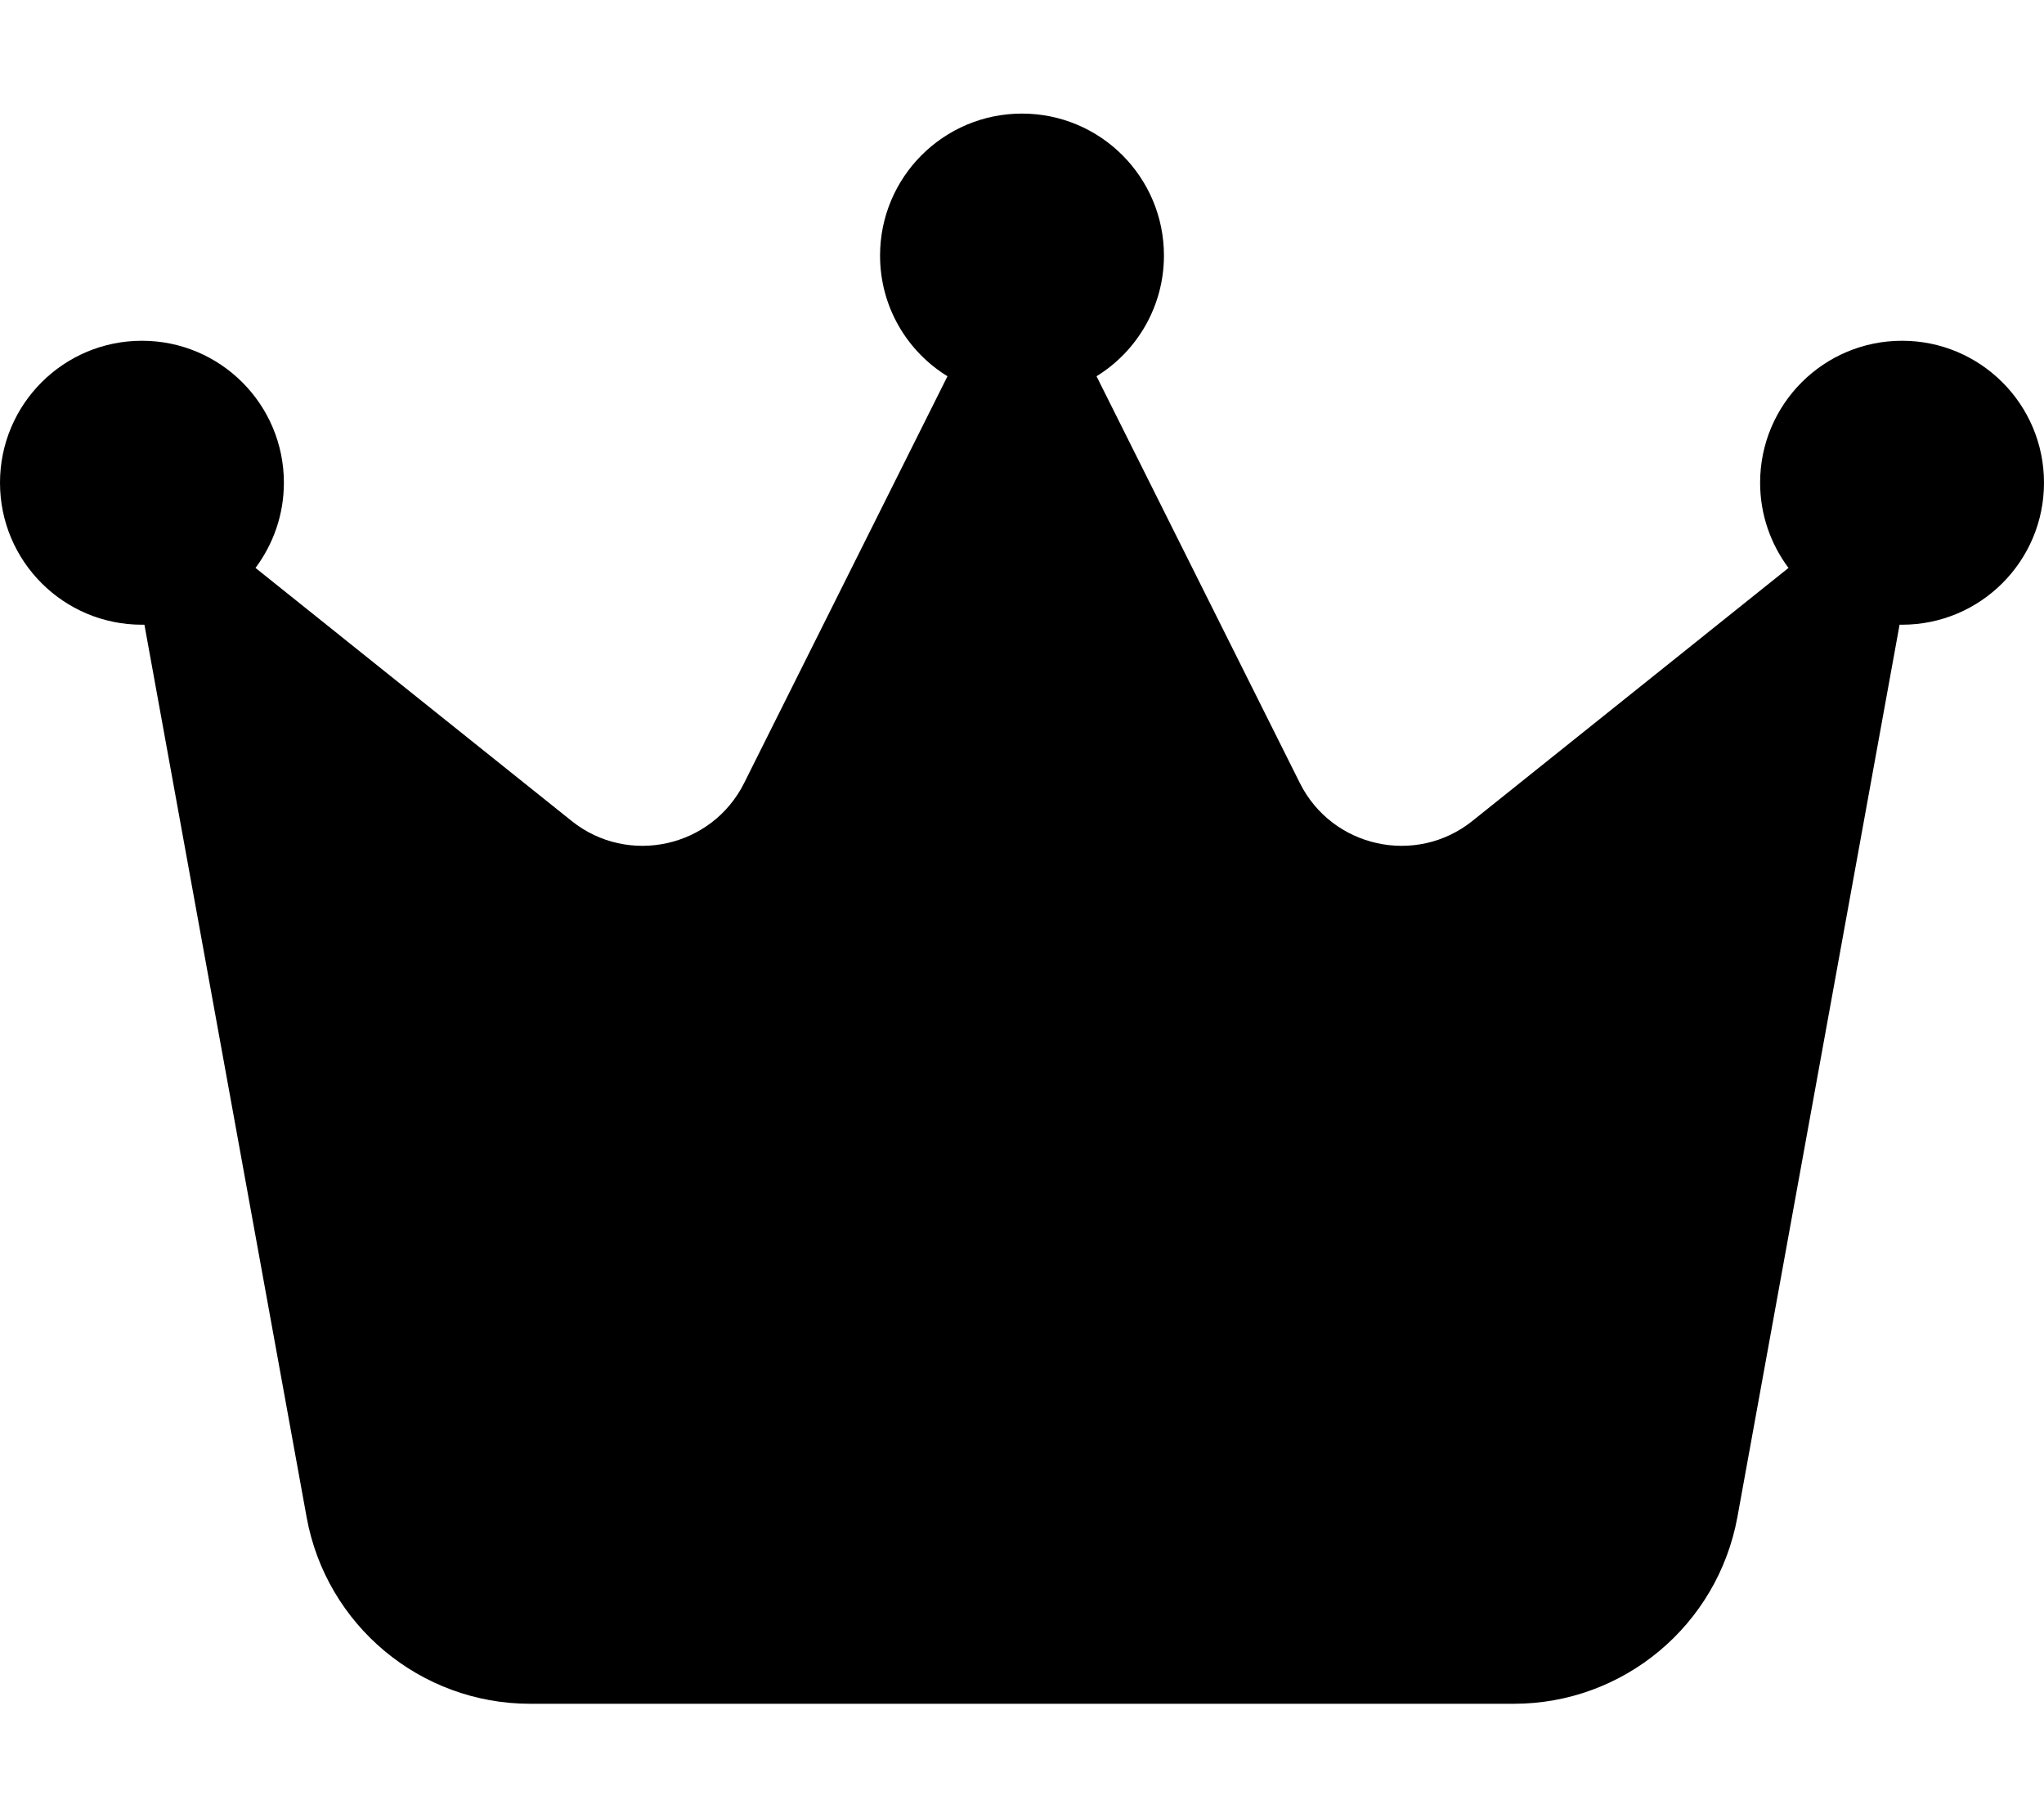
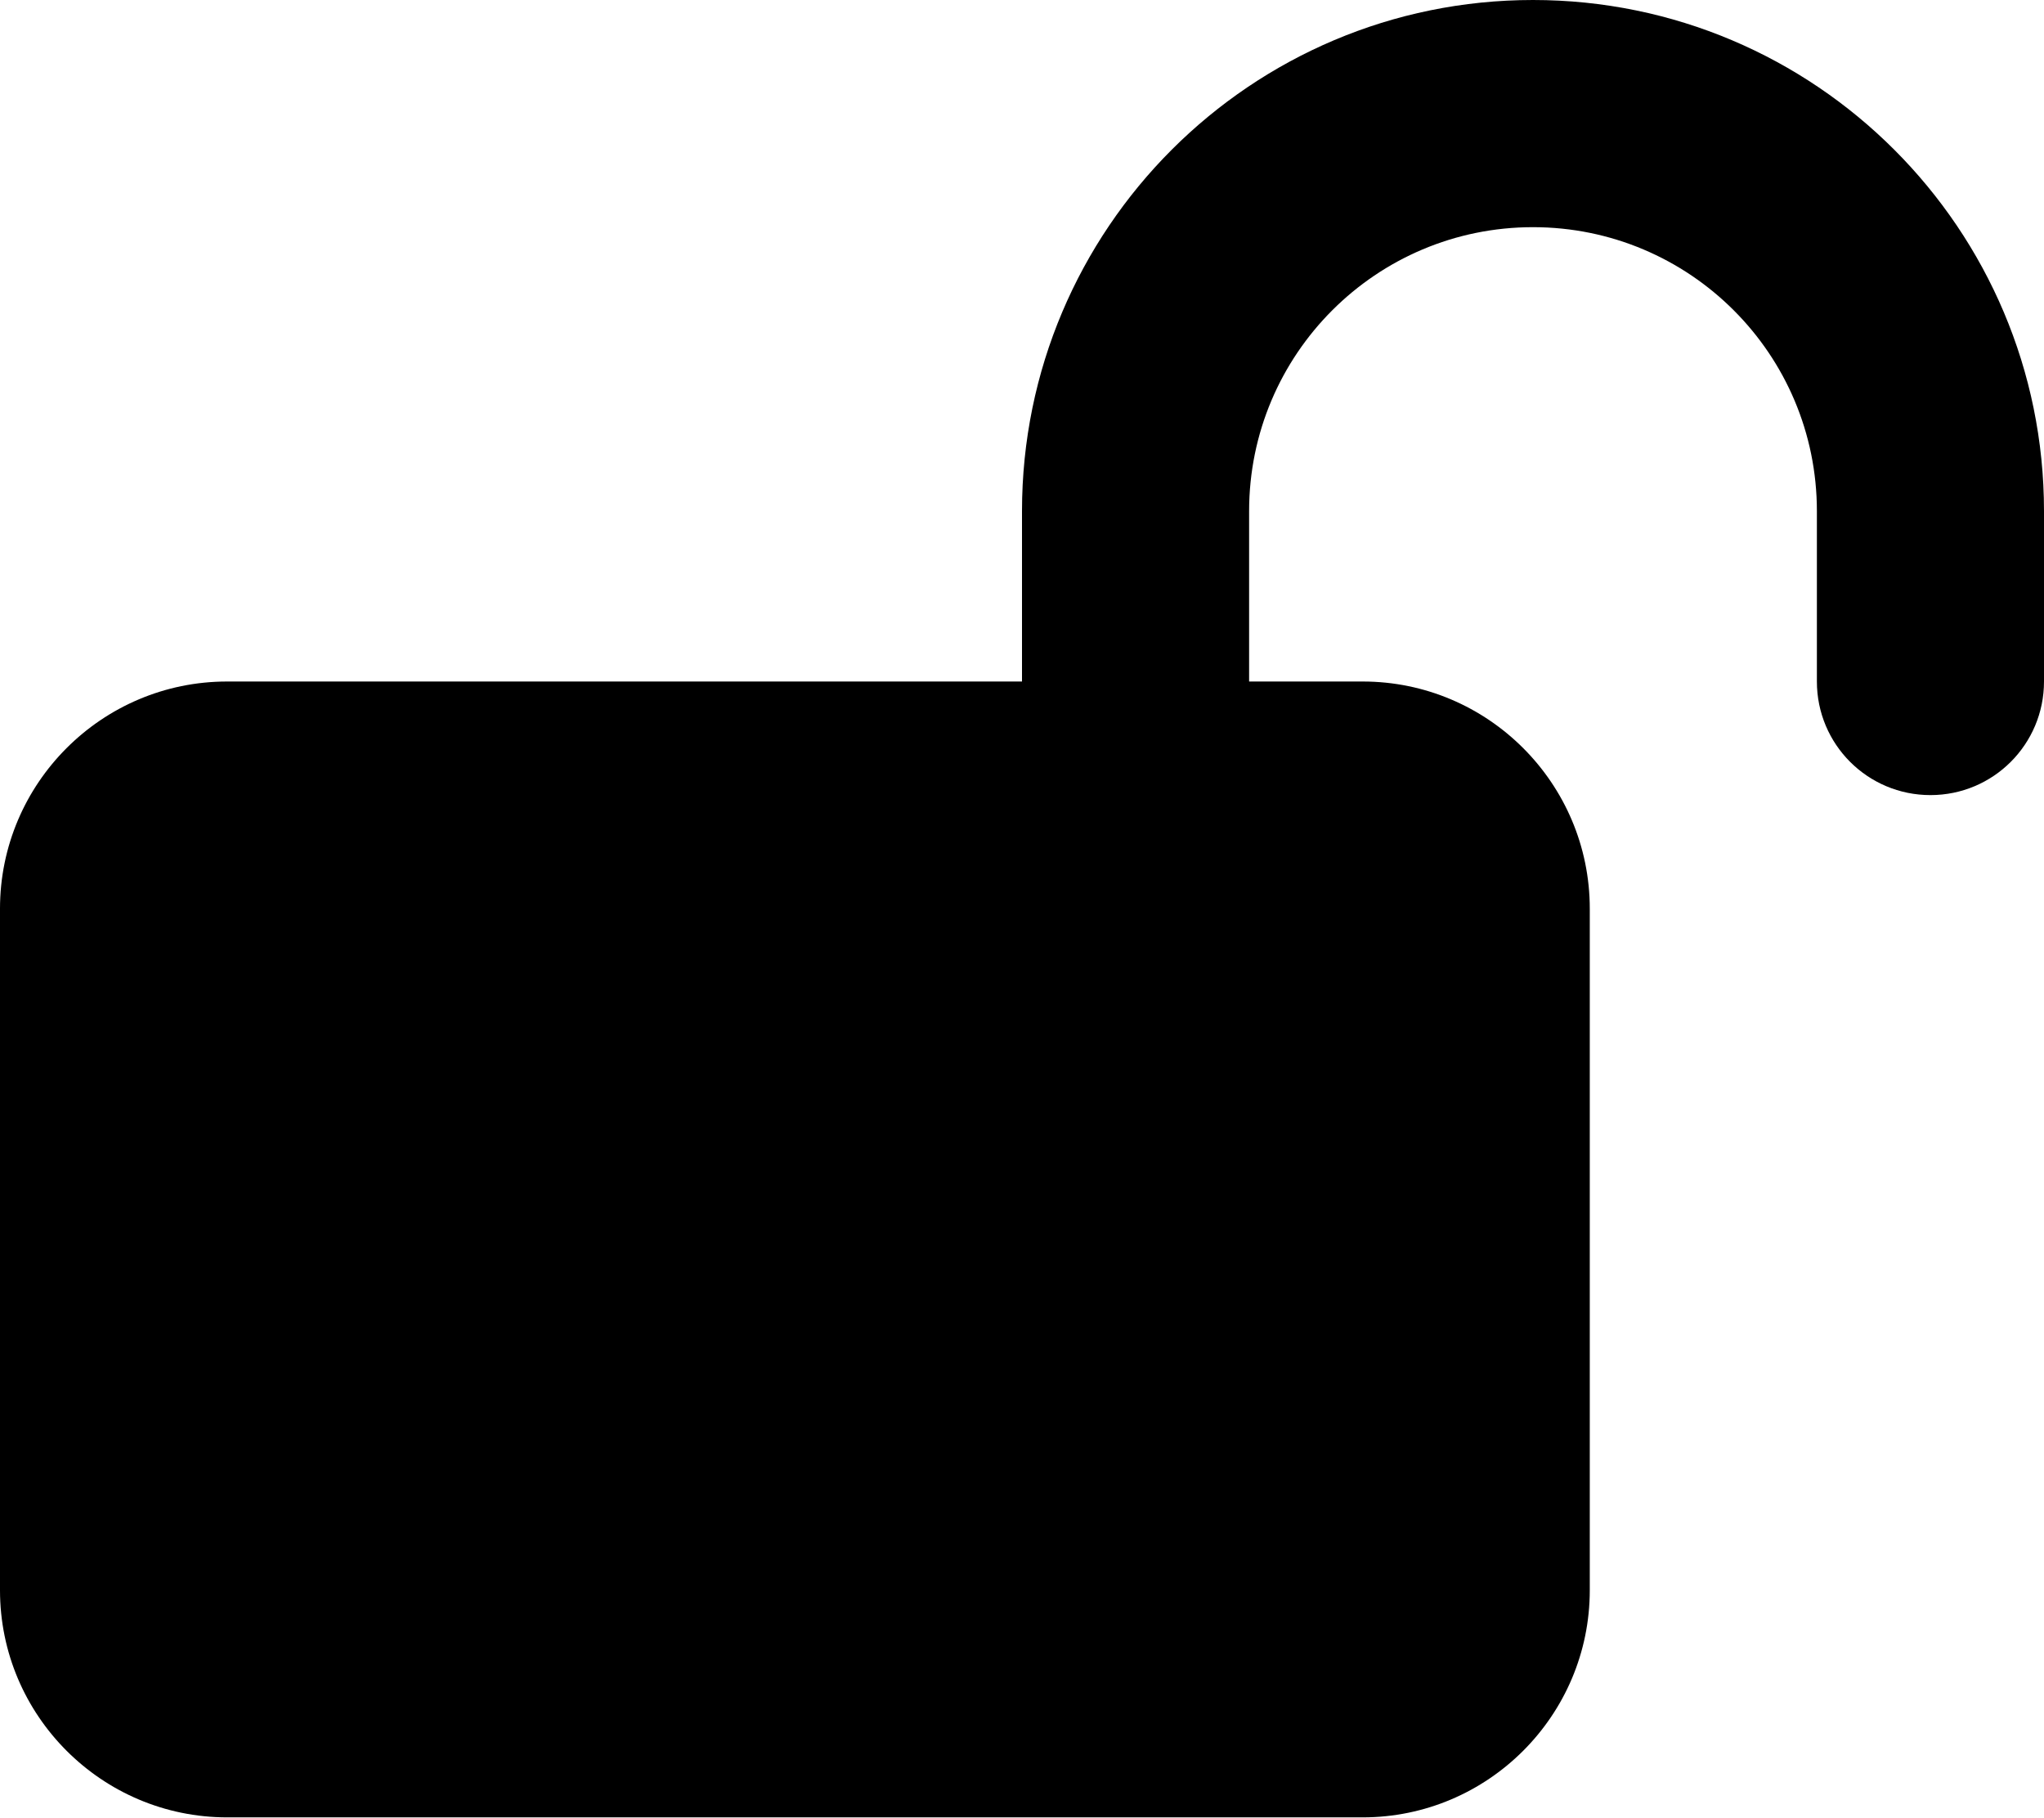
<svg xmlns="http://www.w3.org/2000/svg" viewBox="0 0 576 512">
-   <path d="M309 106c11.4-7 19-19.7 19-34c0-22.1-17.9-40-40-40s-40 17.9-40 40c0 14.4 7.6 27 19 34L209.7 220.6c-9.1 18.2-32.7 23.4-48.6 10.7L72 160c5-6.7 8-15 8-24c0-22.1-17.9-40-40-40S0 113.9 0 136s17.9 40 40 40c.2 0 .5 0 .7 0L86.4 427.4c5.5 30.4 32 52.6 63 52.6H426.6c30.9 0 57.4-22.1 63-52.6L535.3 176c.2 0 .5 0 .7 0c22.1 0 40-17.9 40-40s-17.9-40-40-40s-40 17.9-40 40c0 9 3 17.3 8 24l-89.1 71.3c-15.9 12.7-39.5 7.5-48.6-10.7L309 106z" />
+   <path d="M352 144c0-44.2 35.8-80 80-80s80 35.8 80 80v48c0 17.7 14.3 32 32 32s32-14.3 32-32V144C576 64.5 511.5 0 432 0S288 64.5 288 144v48H64c-35.3 0-64 28.7-64 64V448c0 35.3 28.7 64 64 64H384c35.3 0 64-28.7 64-64V256c0-35.3-28.7-64-64-64H352V144z" />
</svg>
